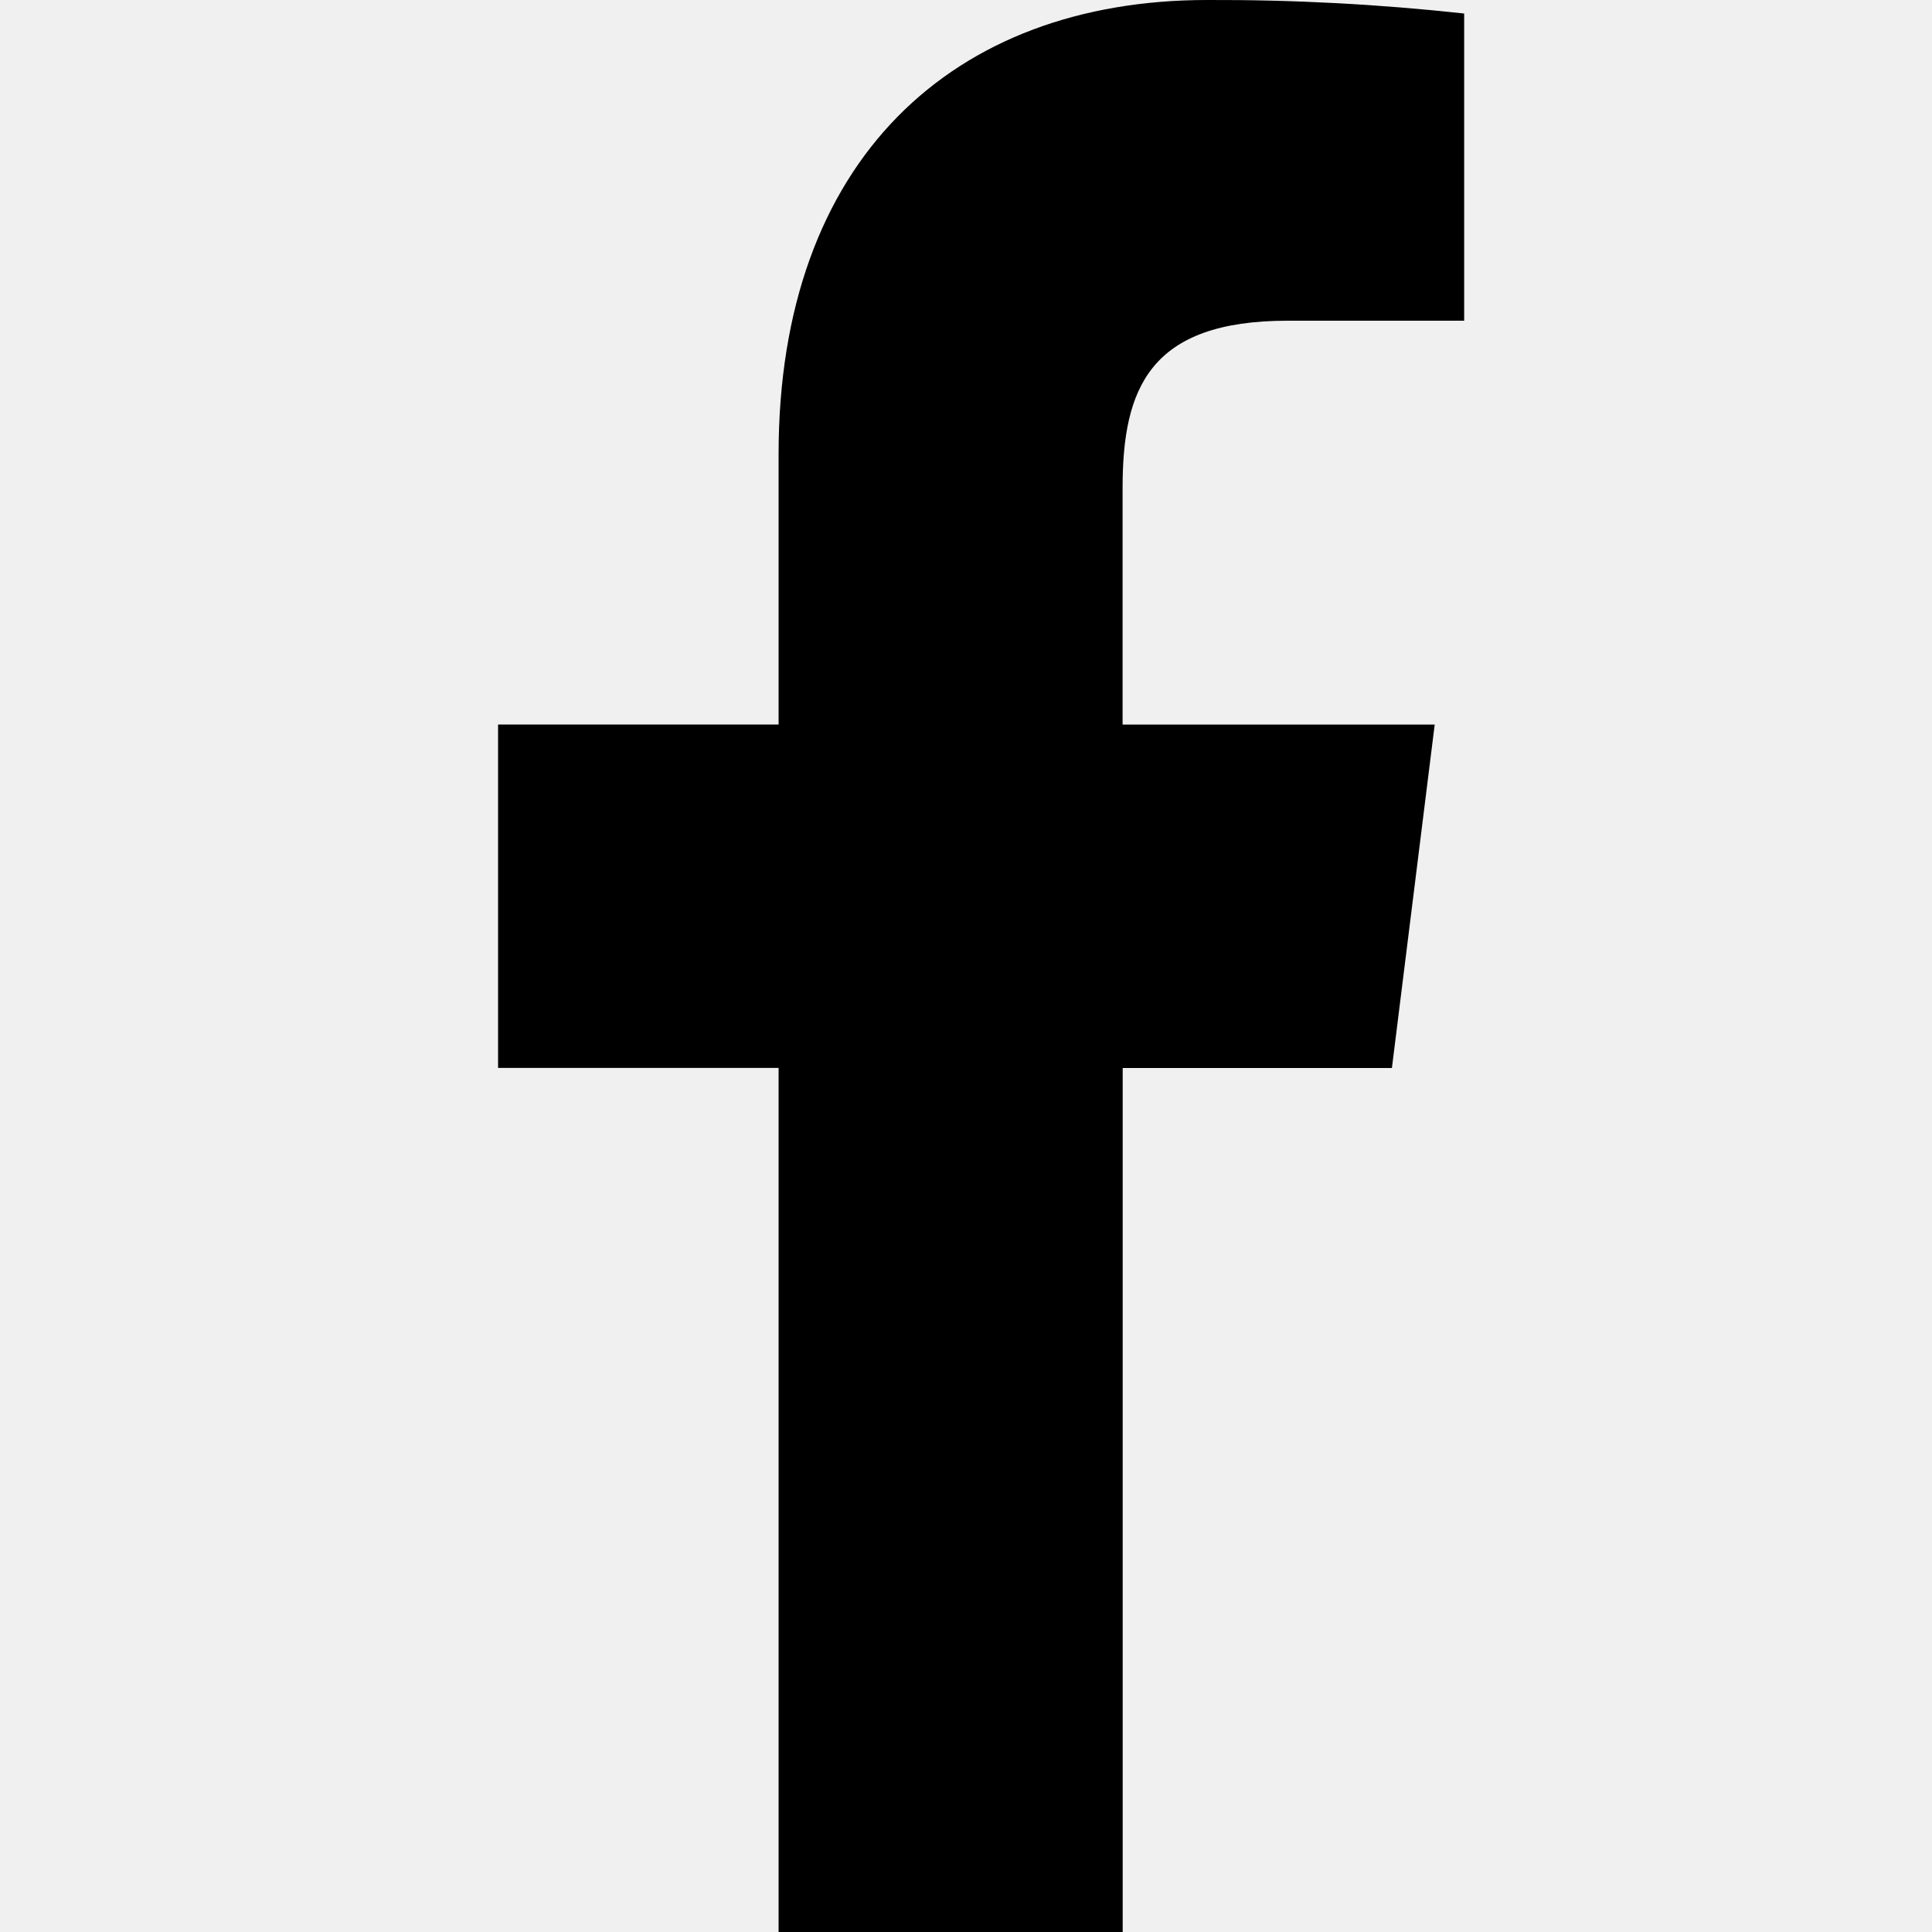
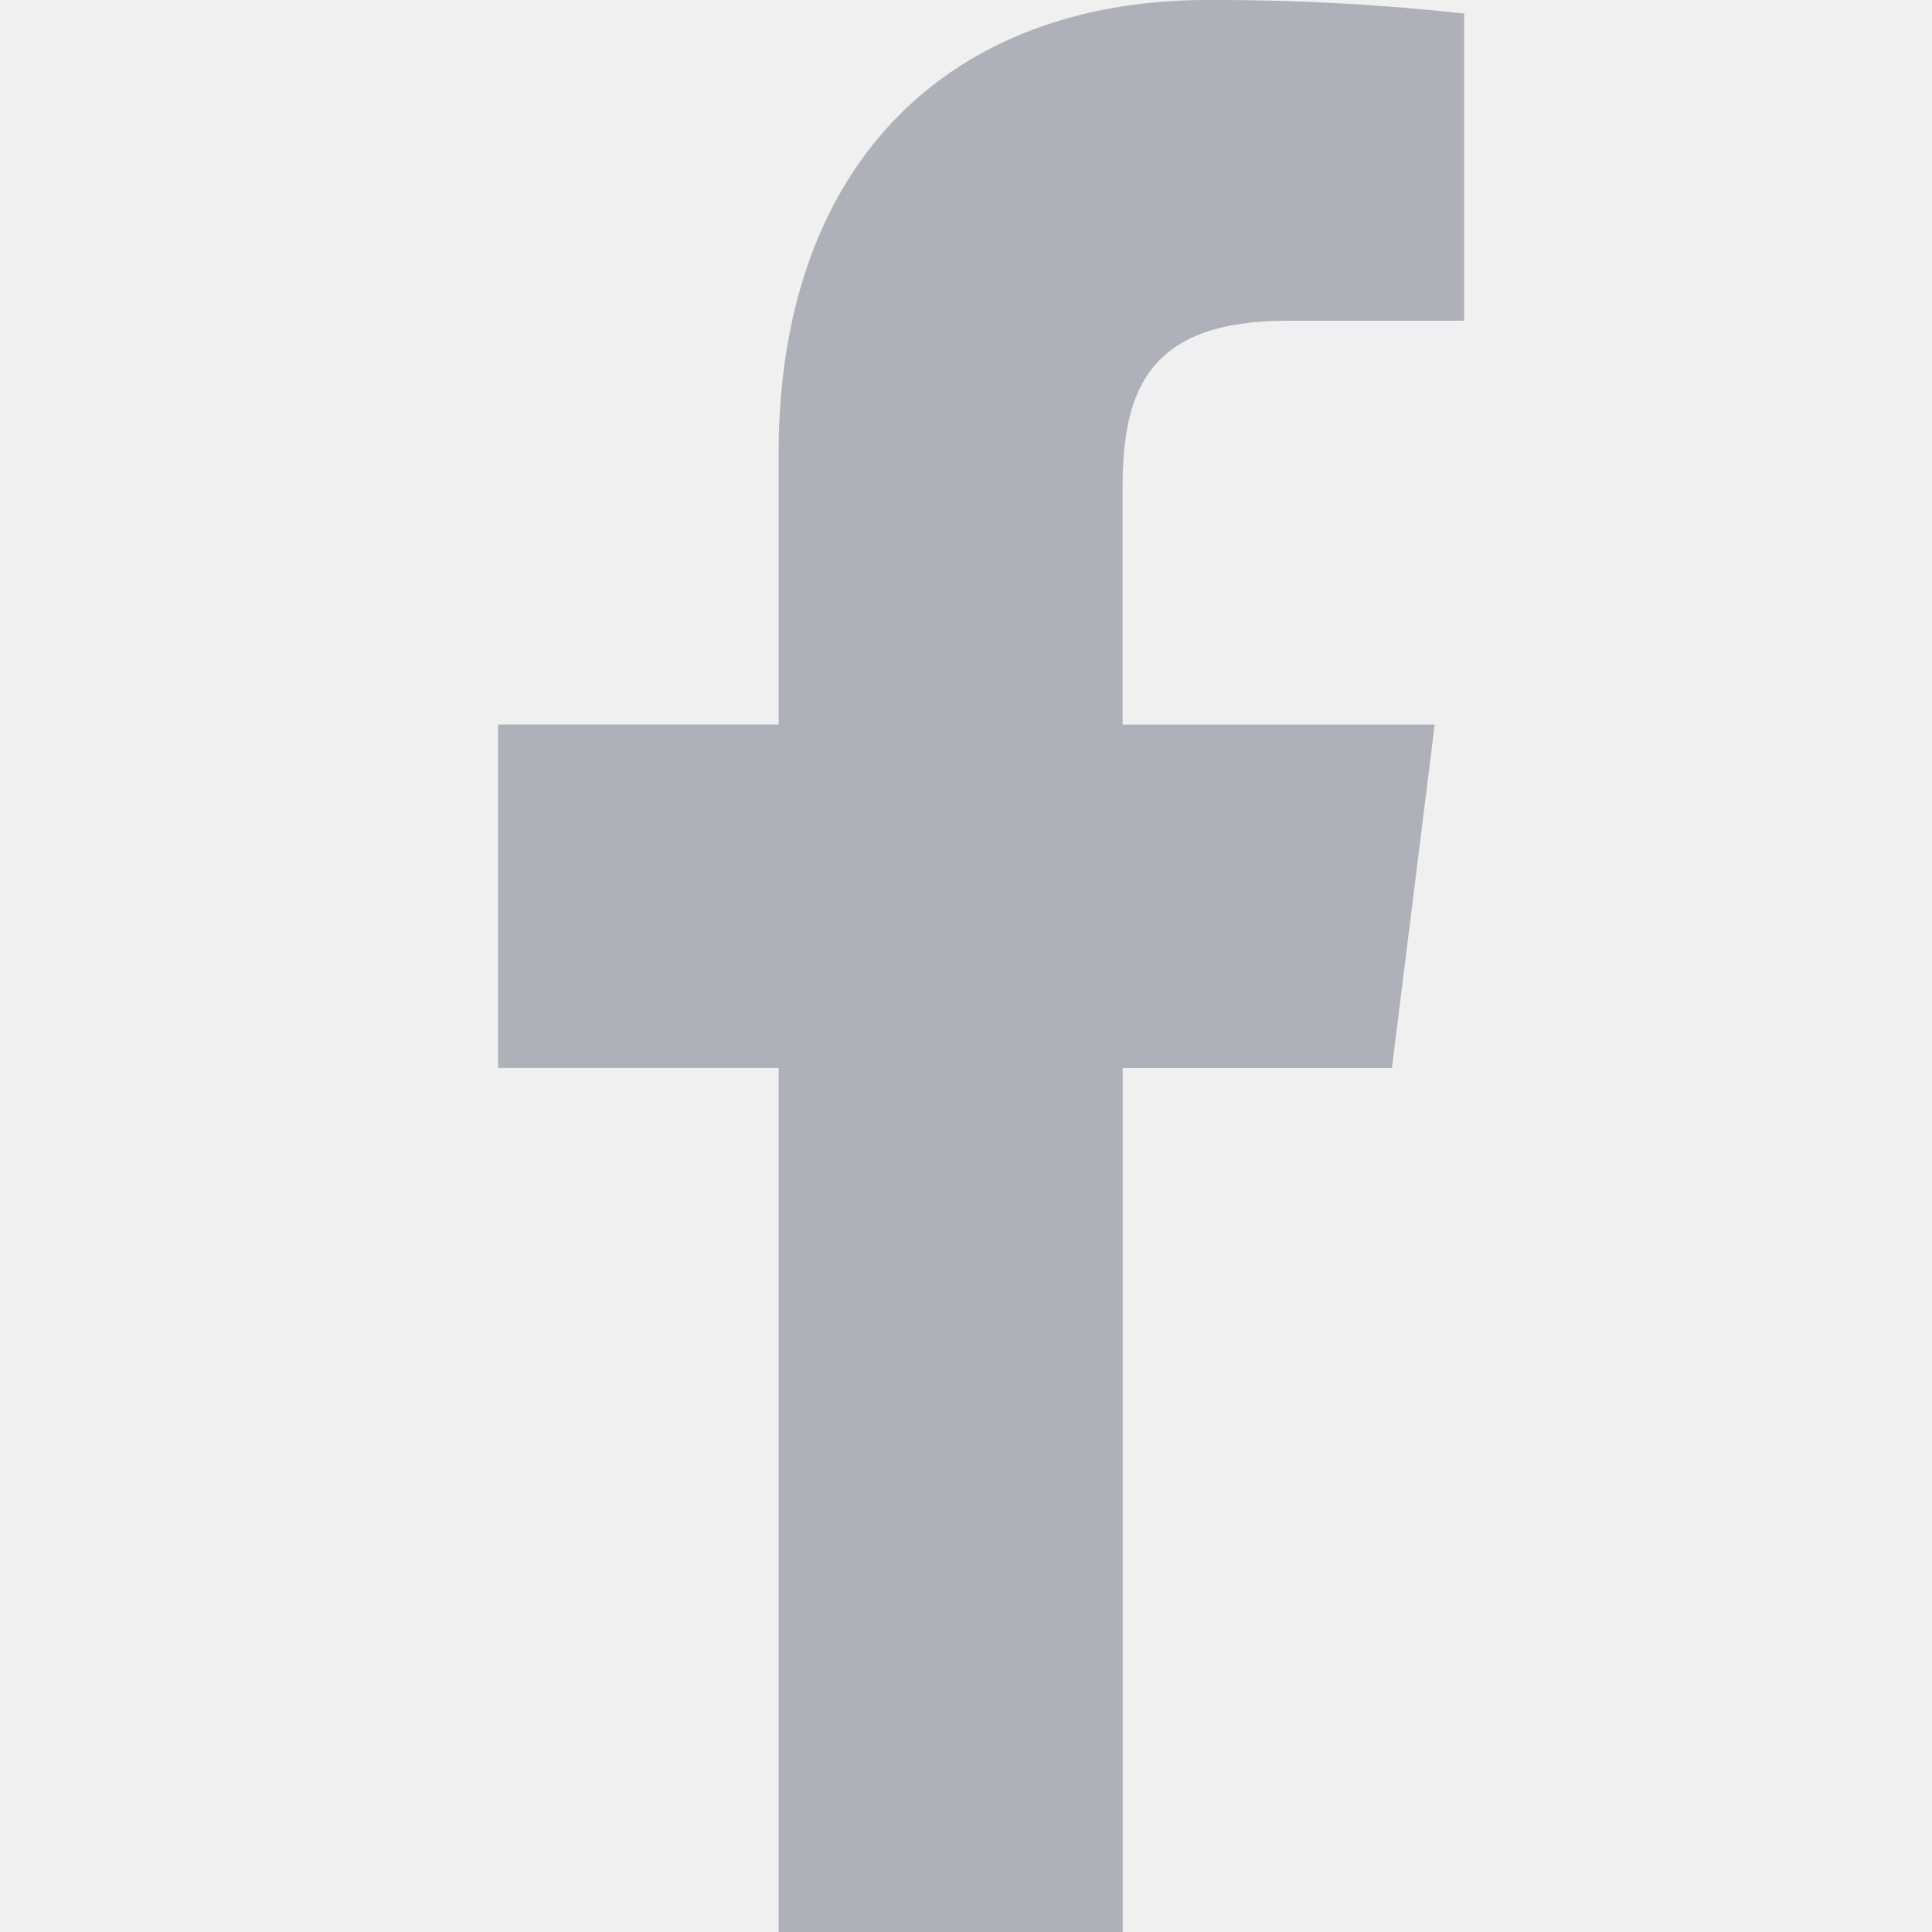
- <svg xmlns="http://www.w3.org/2000/svg" width="20" height="20">
+ <svg xmlns="http://www.w3.org/2000/svg" width="20" height="20" fill="none">
  <g clip-path="url(#a)">
-     <path d="M13.33 3.32h1.827V.14a23.576 23.576 0 0 0-2.66-.14C9.864 0 8.06 1.656 8.06 4.7v2.8H5.156v3.555H8.06V20h3.562v-8.944h2.787l.443-3.555h-3.231V5.05c0-1.027.277-1.73 1.709-1.73Z" />
+     <path d="M13.33 3.32h1.827V.14a23.576 23.576 0 0 0-2.66-.14C9.864 0 8.06 1.656 8.06 4.7v2.8H5.156v3.555H8.06V20h3.562v-8.944h2.787l.443-3.555h-3.231V5.05c0-1.027.277-1.73 1.709-1.73Z" fill="#AFB1B8" />
  </g>
  <defs>
    <clipPath id="a">
-       <path d="M0 0h20v20H0z" />
+       <path fill="#fff" d="M0 0h20v20H0z" />
    </clipPath>
  </defs>
</svg>
